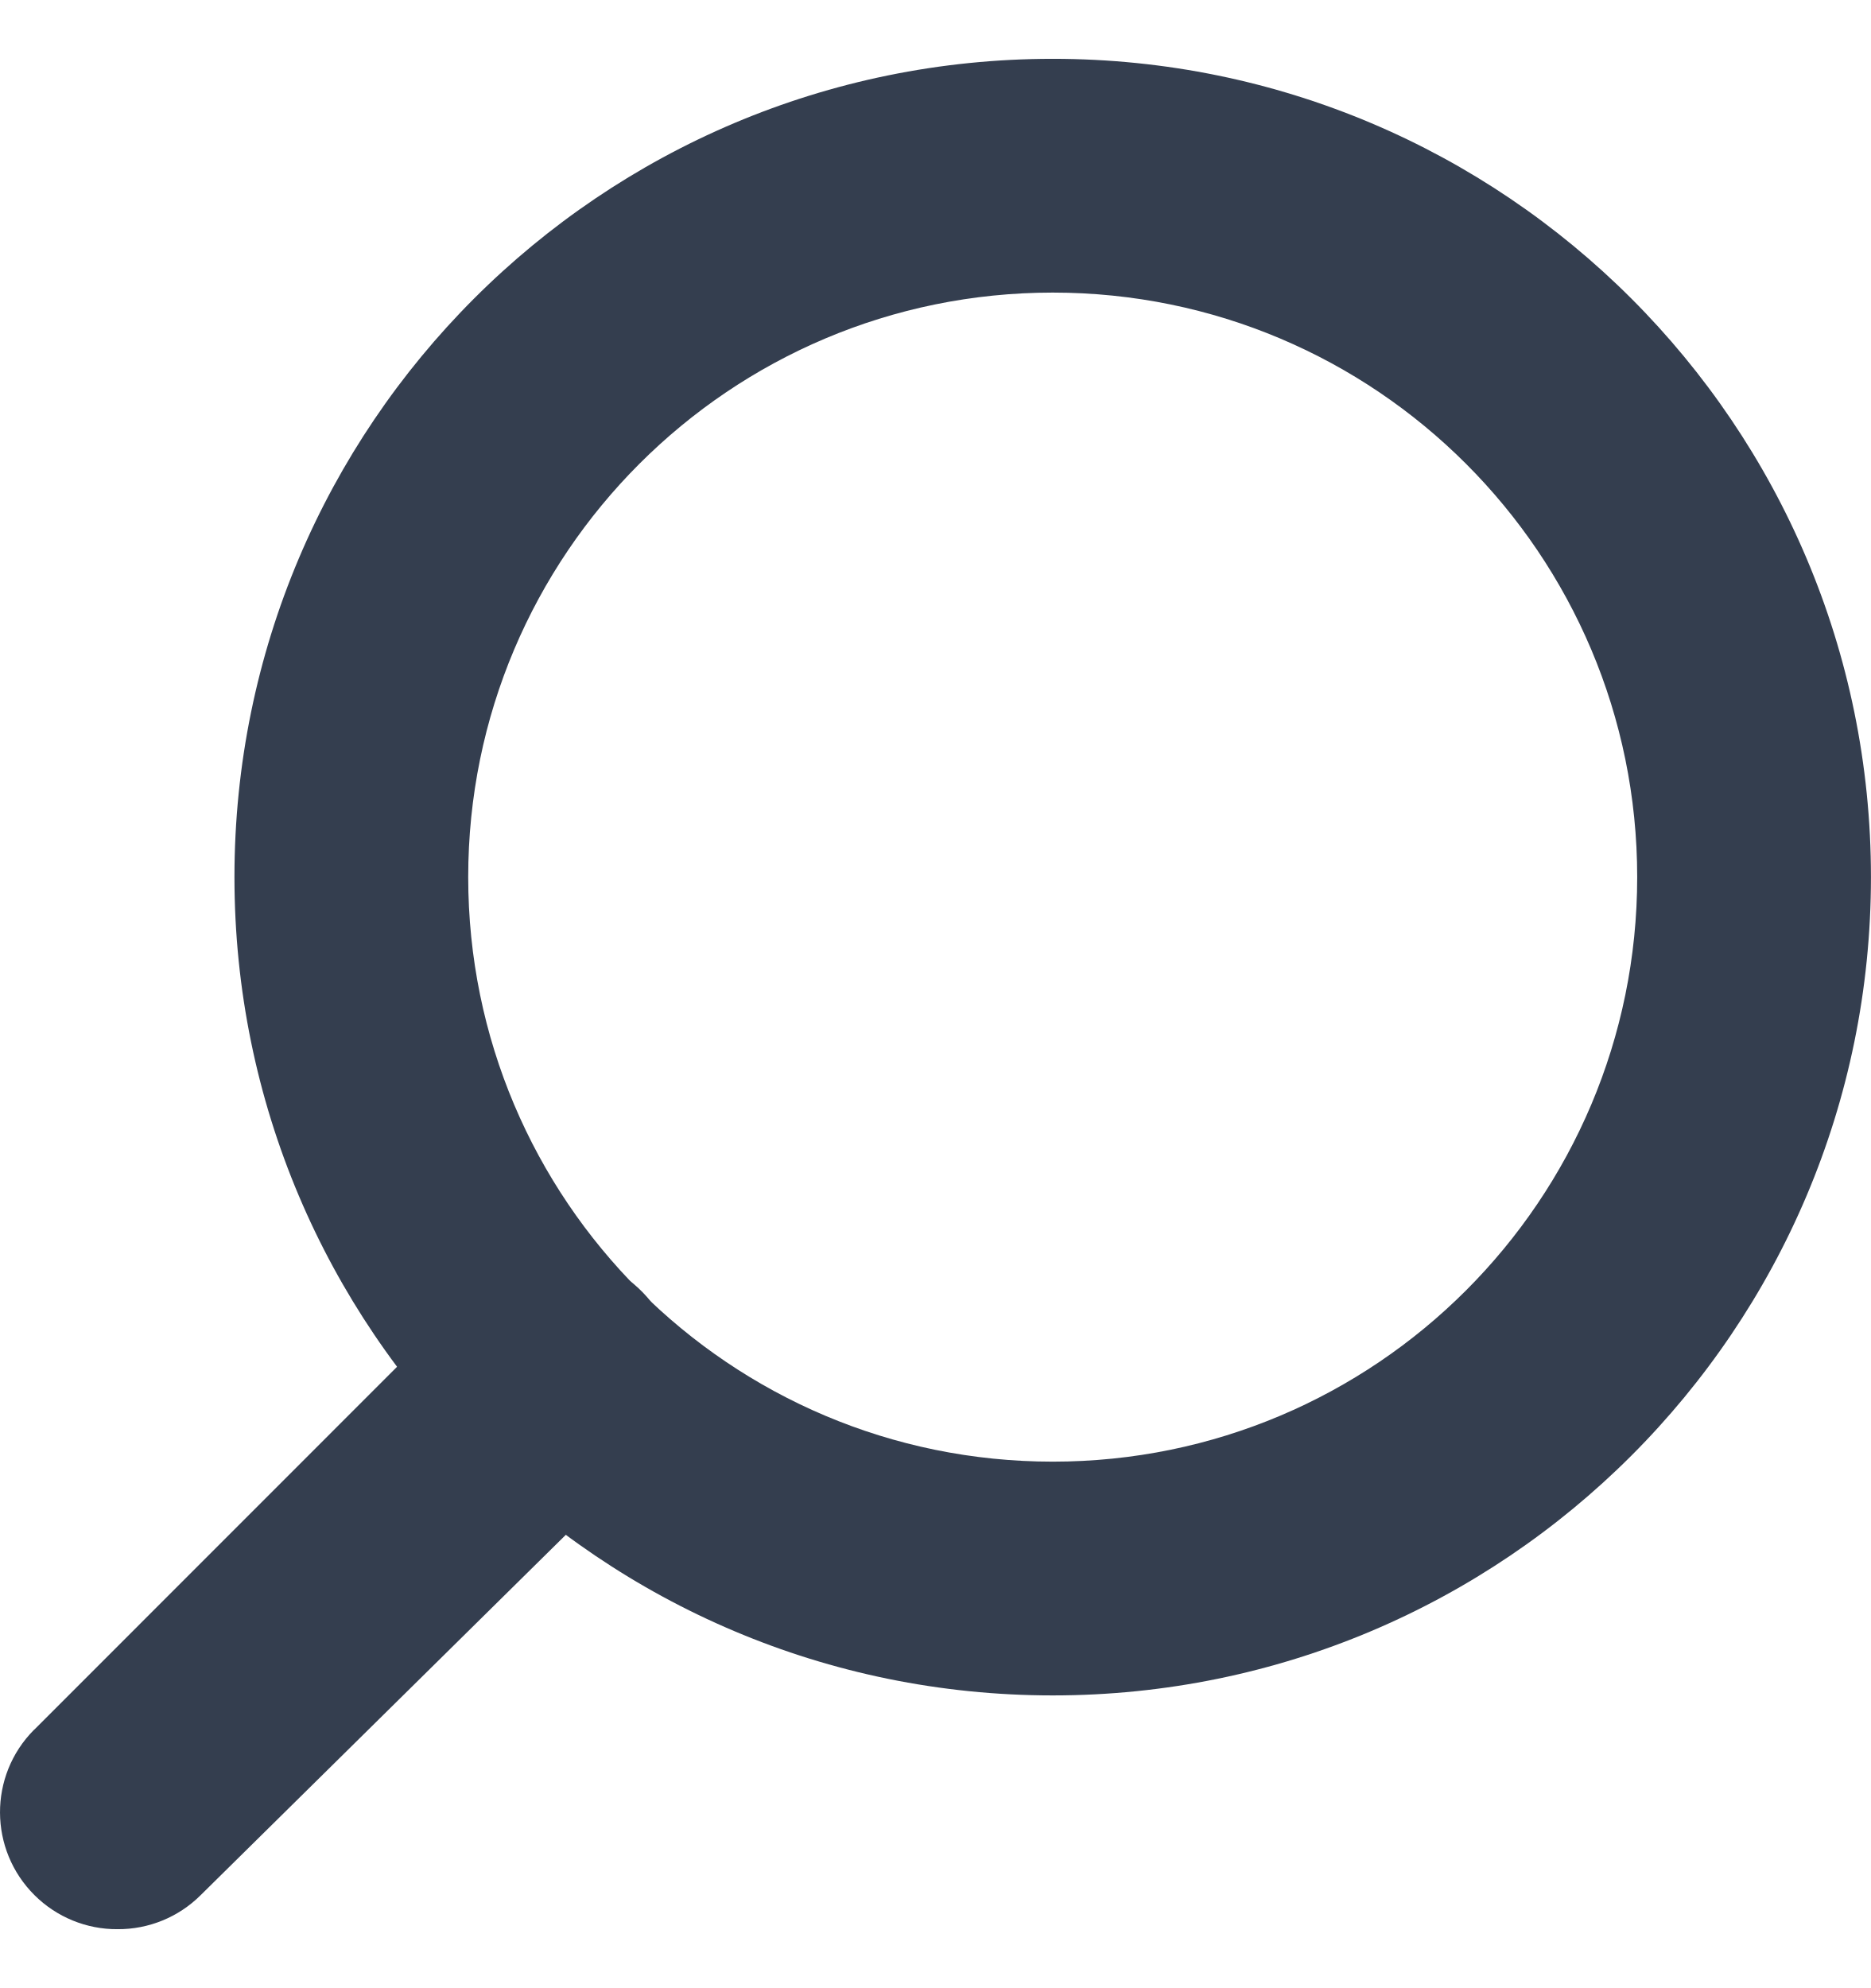
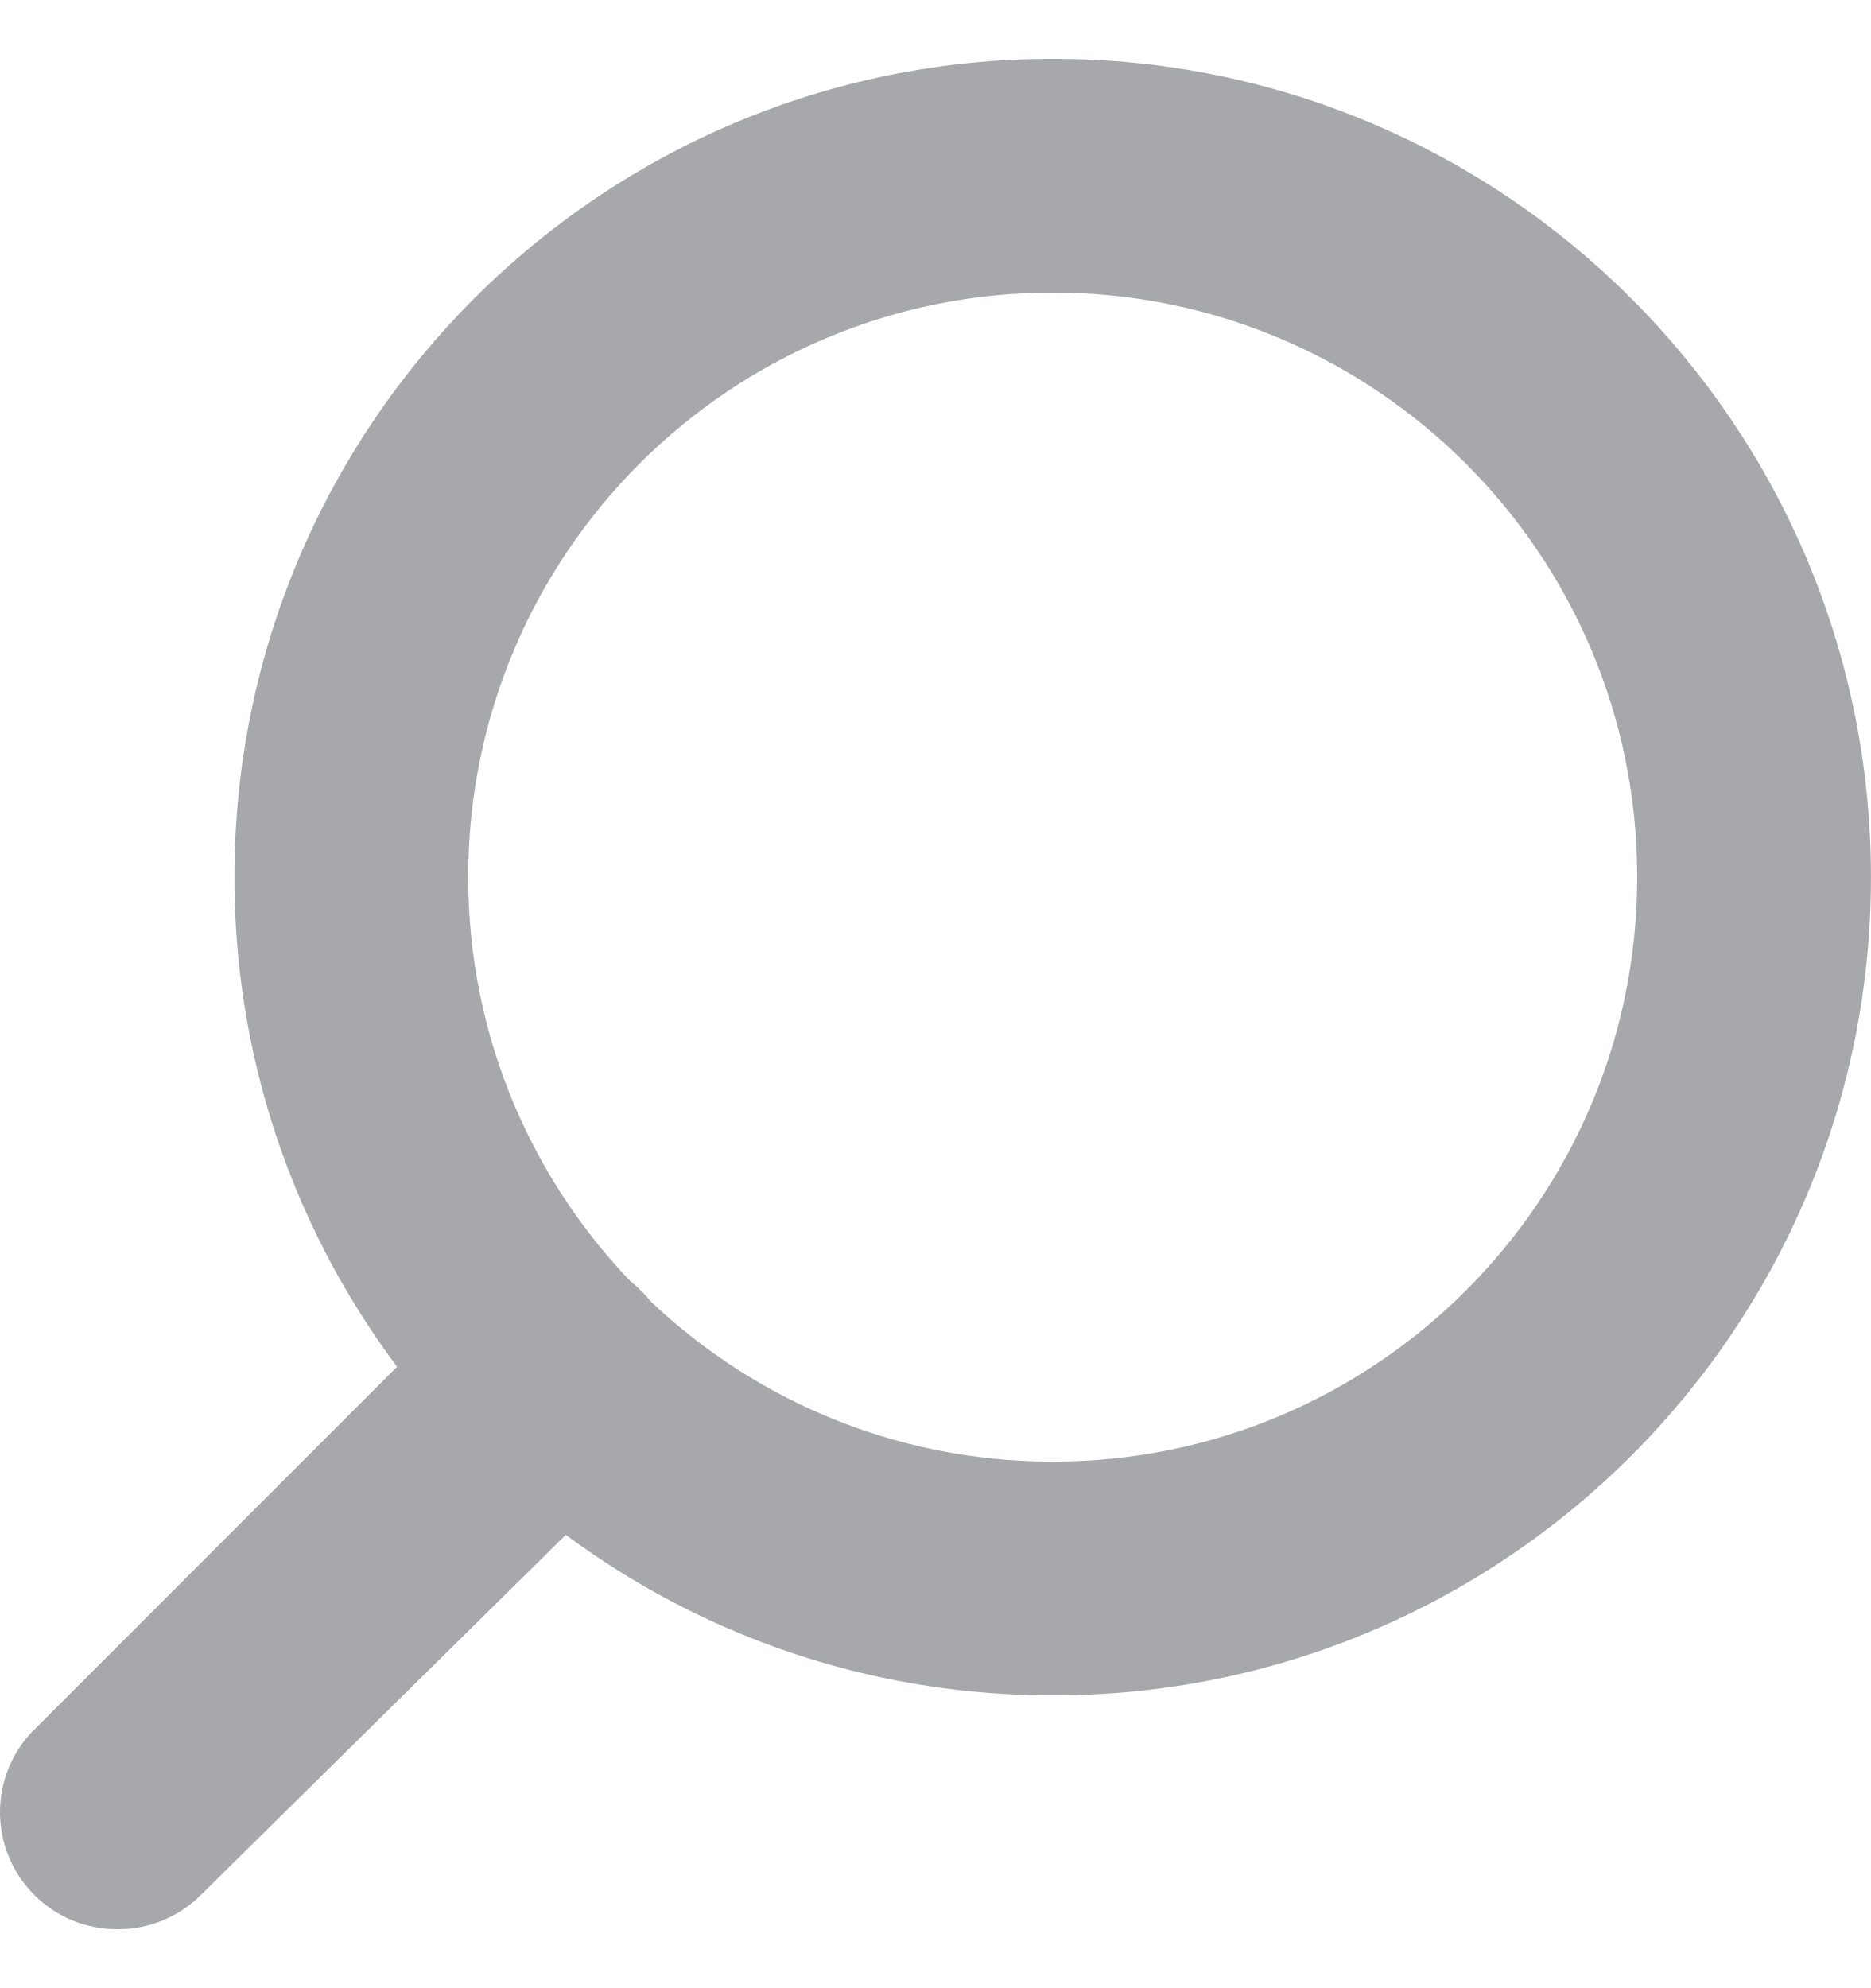
<svg xmlns="http://www.w3.org/2000/svg" width="16" height="17" viewBox="0 0 16 17" fill="none">
-   <path d="M9.003 14.498C5.138 14.498 2.005 11.365 2.005 7.5C2.005 3.636 5.138 0.503 9.003 0.503C12.867 0.503 16 3.636 16 7.5C16 11.365 12.867 14.498 9.003 14.498ZM9.003 2.502C6.242 2.502 4.004 4.74 4.004 7.5C4.004 10.261 6.242 12.499 9.003 12.499C11.763 12.499 14.001 10.261 14.001 7.5C14.001 4.74 11.763 2.502 9.003 2.502Z" fill="#343E4F" />
-   <path d="M1.005 16.497C0.74 16.499 0.484 16.394 0.296 16.207C-0.096 15.818 -0.099 15.185 0.29 14.793C0.292 14.791 0.294 14.79 0.296 14.788L4.054 11.029C4.46 10.637 5.107 10.648 5.499 11.054C5.891 11.46 5.88 12.107 5.474 12.498L1.715 16.207C1.527 16.394 1.271 16.499 1.005 16.497Z" fill="#343E4F" />
+   <path d="M9.003 14.498C5.138 14.498 2.005 11.365 2.005 7.5C2.005 3.636 5.138 0.503 9.003 0.503C12.867 0.503 16 3.636 16 7.5C16 11.365 12.867 14.498 9.003 14.498ZM9.003 2.502C6.242 2.502 4.004 4.74 4.004 7.5C4.004 10.261 6.242 12.499 9.003 12.499C11.763 12.499 14.001 10.261 14.001 7.5C14.001 4.74 11.763 2.502 9.003 2.502Z" fill="#A6A8AB" />
+   <path d="M1.005 16.497C0.74 16.499 0.484 16.394 0.296 16.207C-0.096 15.818 -0.099 15.185 0.29 14.793C0.292 14.792 0.294 14.79 0.296 14.788L4.054 11.029C4.46 10.637 5.107 10.648 5.499 11.054C5.891 11.46 5.88 12.107 5.474 12.498L1.715 16.207C1.527 16.394 1.271 16.499 1.005 16.497Z" fill="#A6A8AB" />
</svg>
